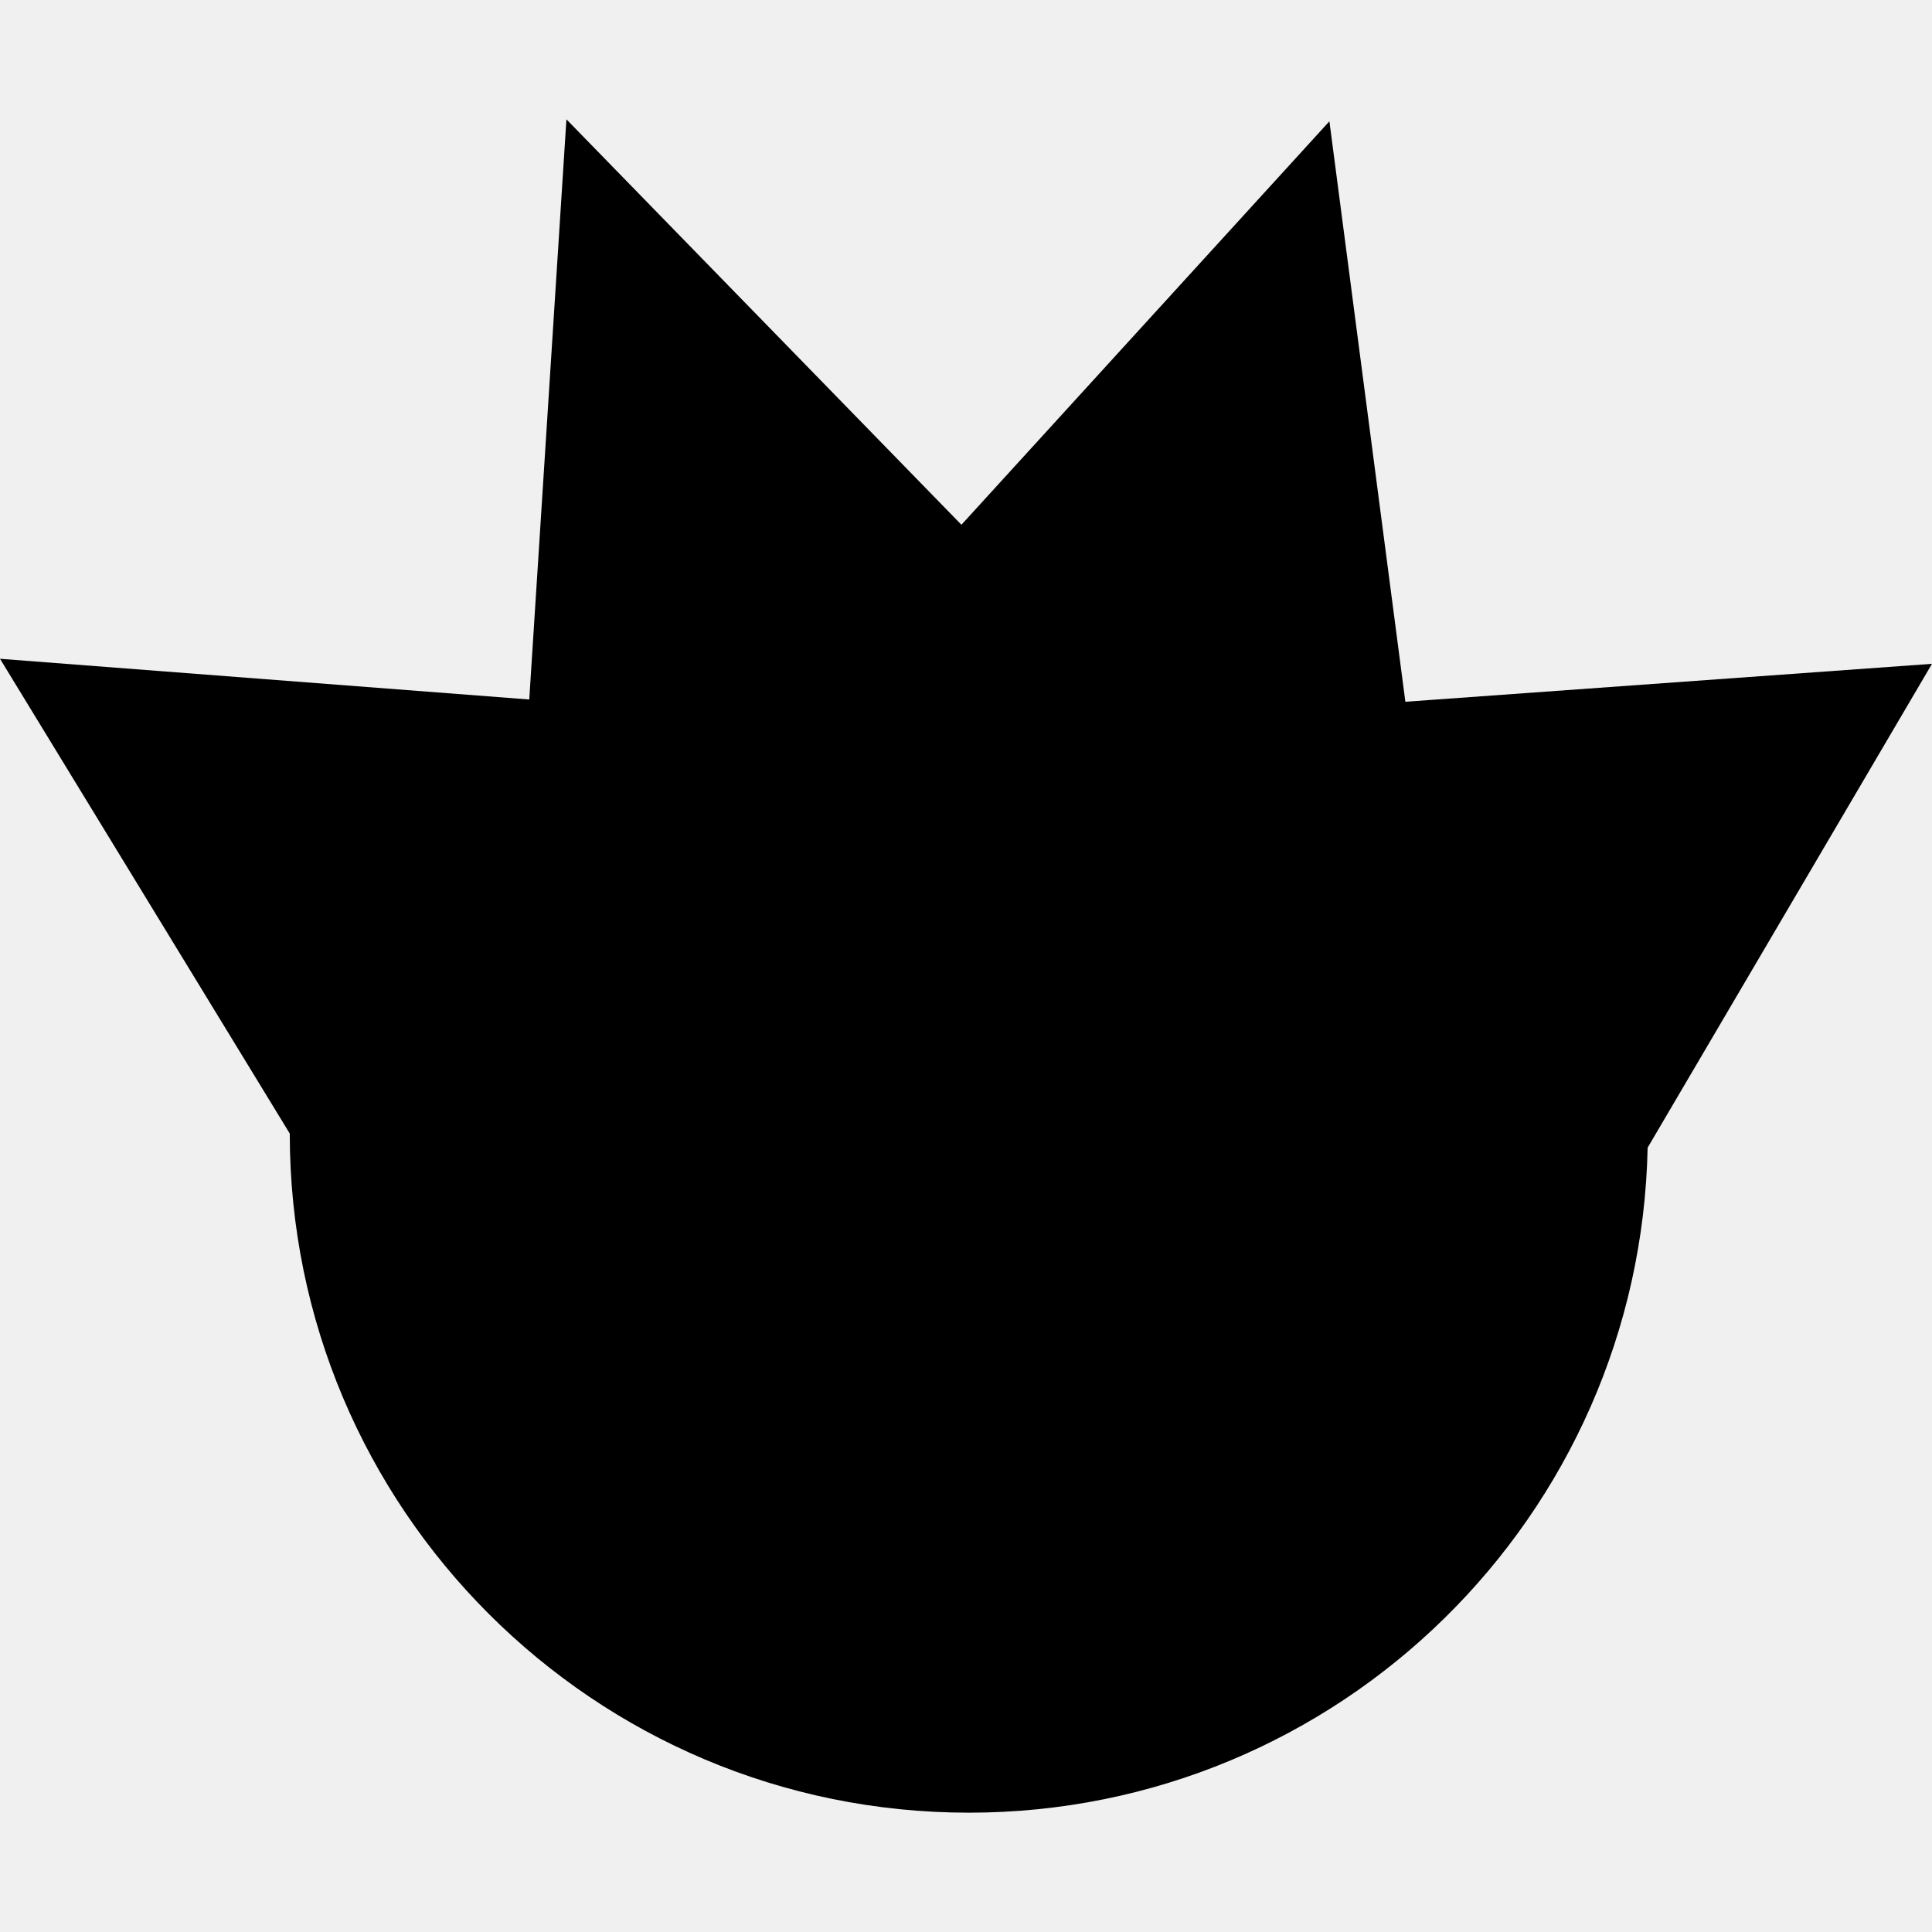
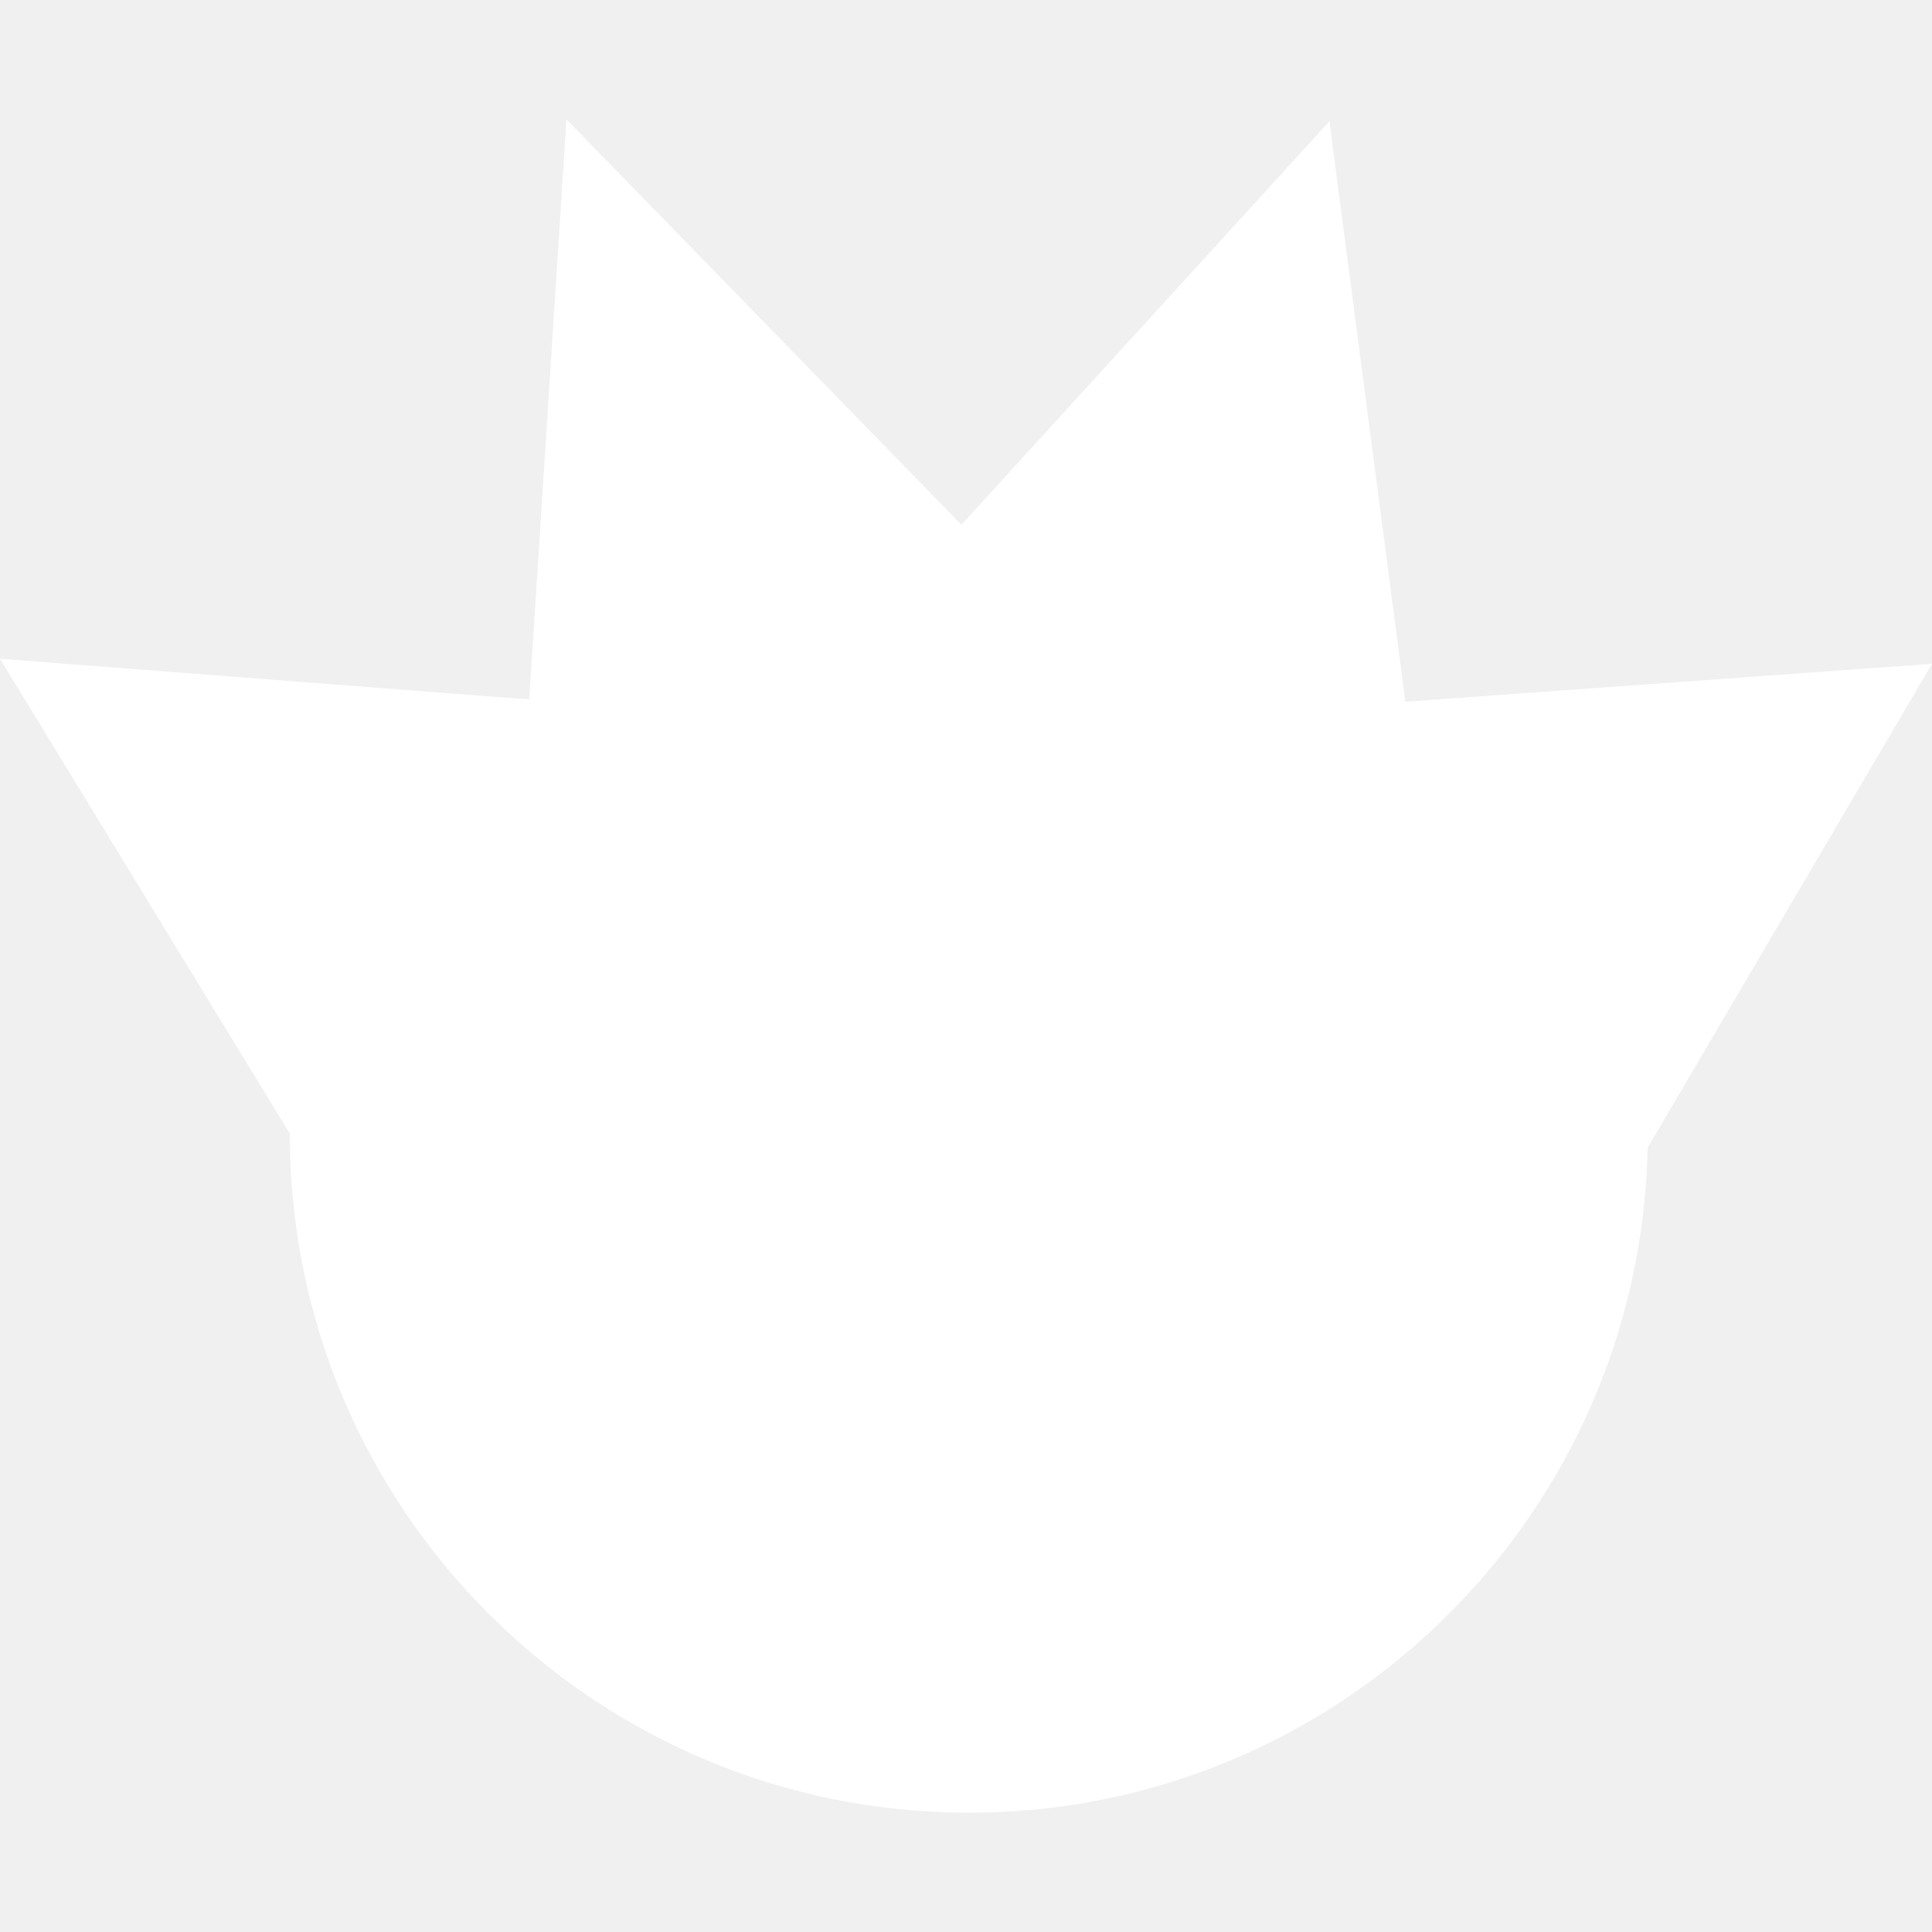
- <svg xmlns="http://www.w3.org/2000/svg" id="a" data-name="Layer 1" width="540" height="540" viewBox="0 0 540 540">
-   <path d="M268.721,146.672l-110.403-113.321-10.39,162.161L0,184.13l80.991,132.704c0,104.836,84.979,189.815,189.815,189.815,103.506,0,187.595-82.861,189.714-185.871l79.48-135.239-147.196,10.604-21.231-162.24-102.852,112.769Z" />
+ <svg xmlns="http://www.w3.org/2000/svg" version="1.1" id="a" x="0px" y="0px" width="540px" height="540px" viewBox="0 0 540 540" enable-background="new 0 0 540 540" xml:space="preserve">
+   <path fill="#FFFFFF" d="M268.721,146.672L158.318,33.351l-10.39,162.161L0,184.13l80.991,132.704  c0,104.836,84.979,189.815,189.815,189.815c103.506,0,187.595-82.861,189.714-185.871L540,185.539l-147.196,10.604l-21.231-162.24  L268.721,146.672L268.721,146.672z" />
</svg>
